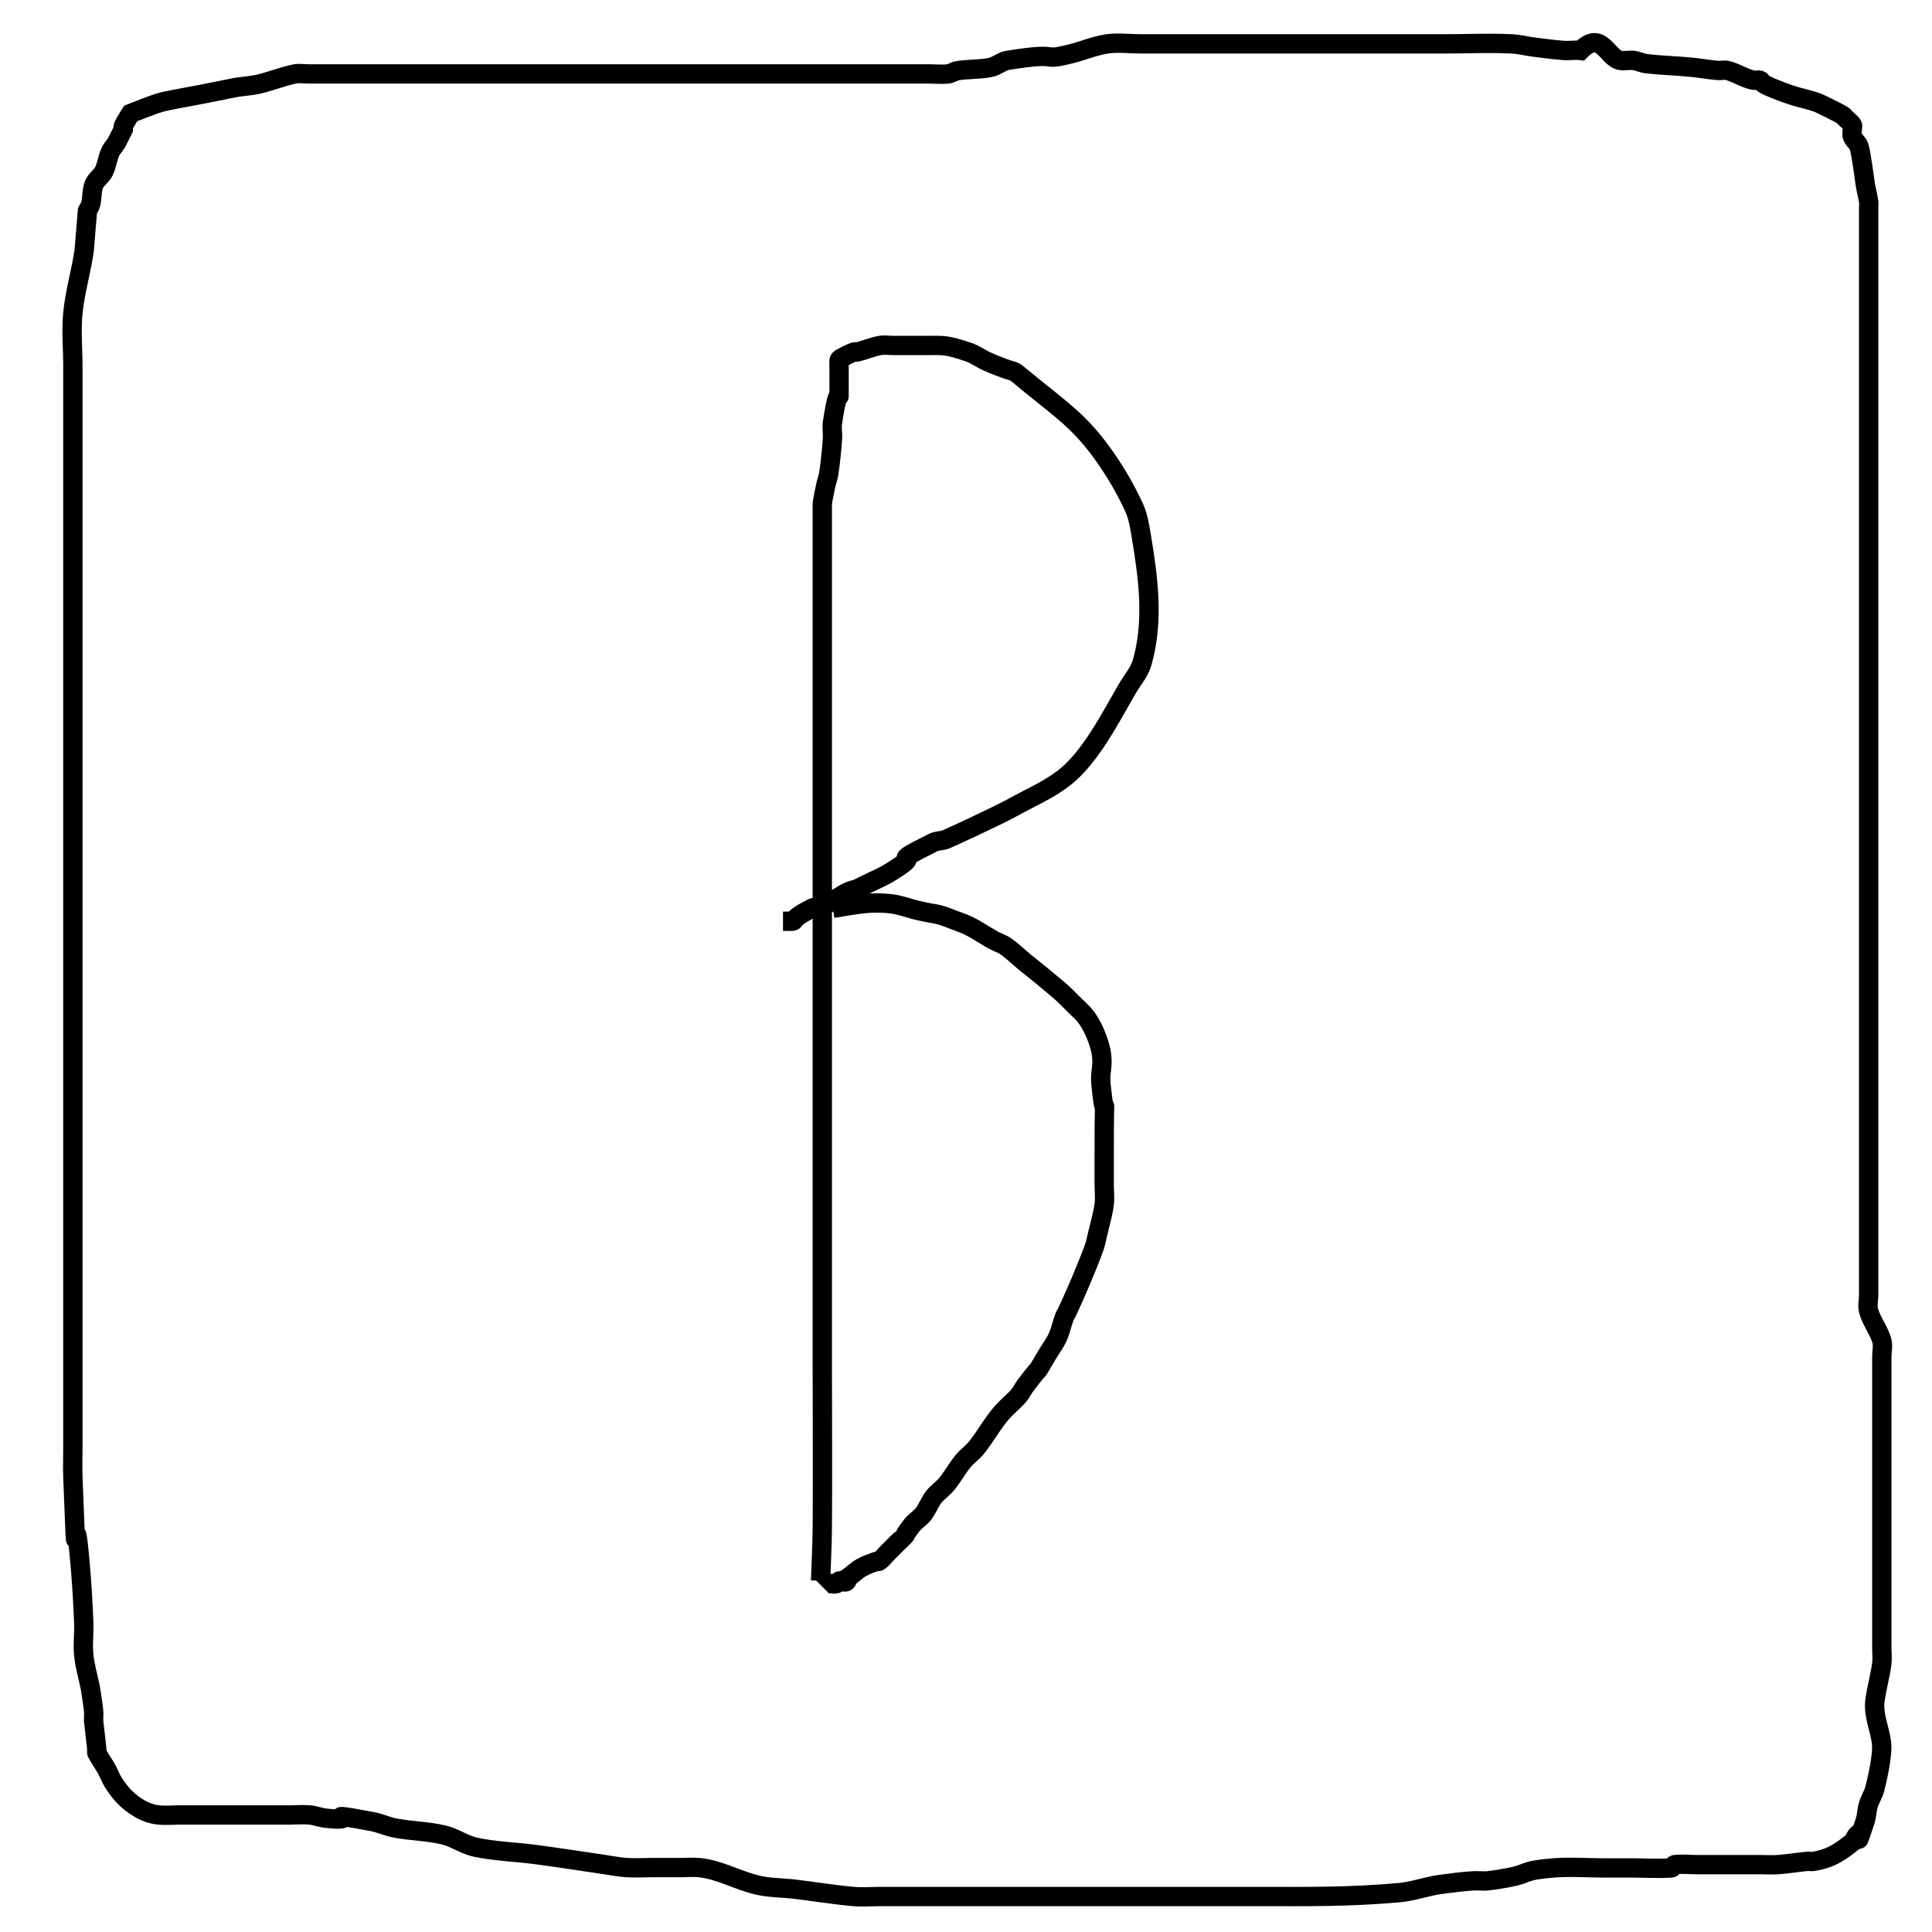
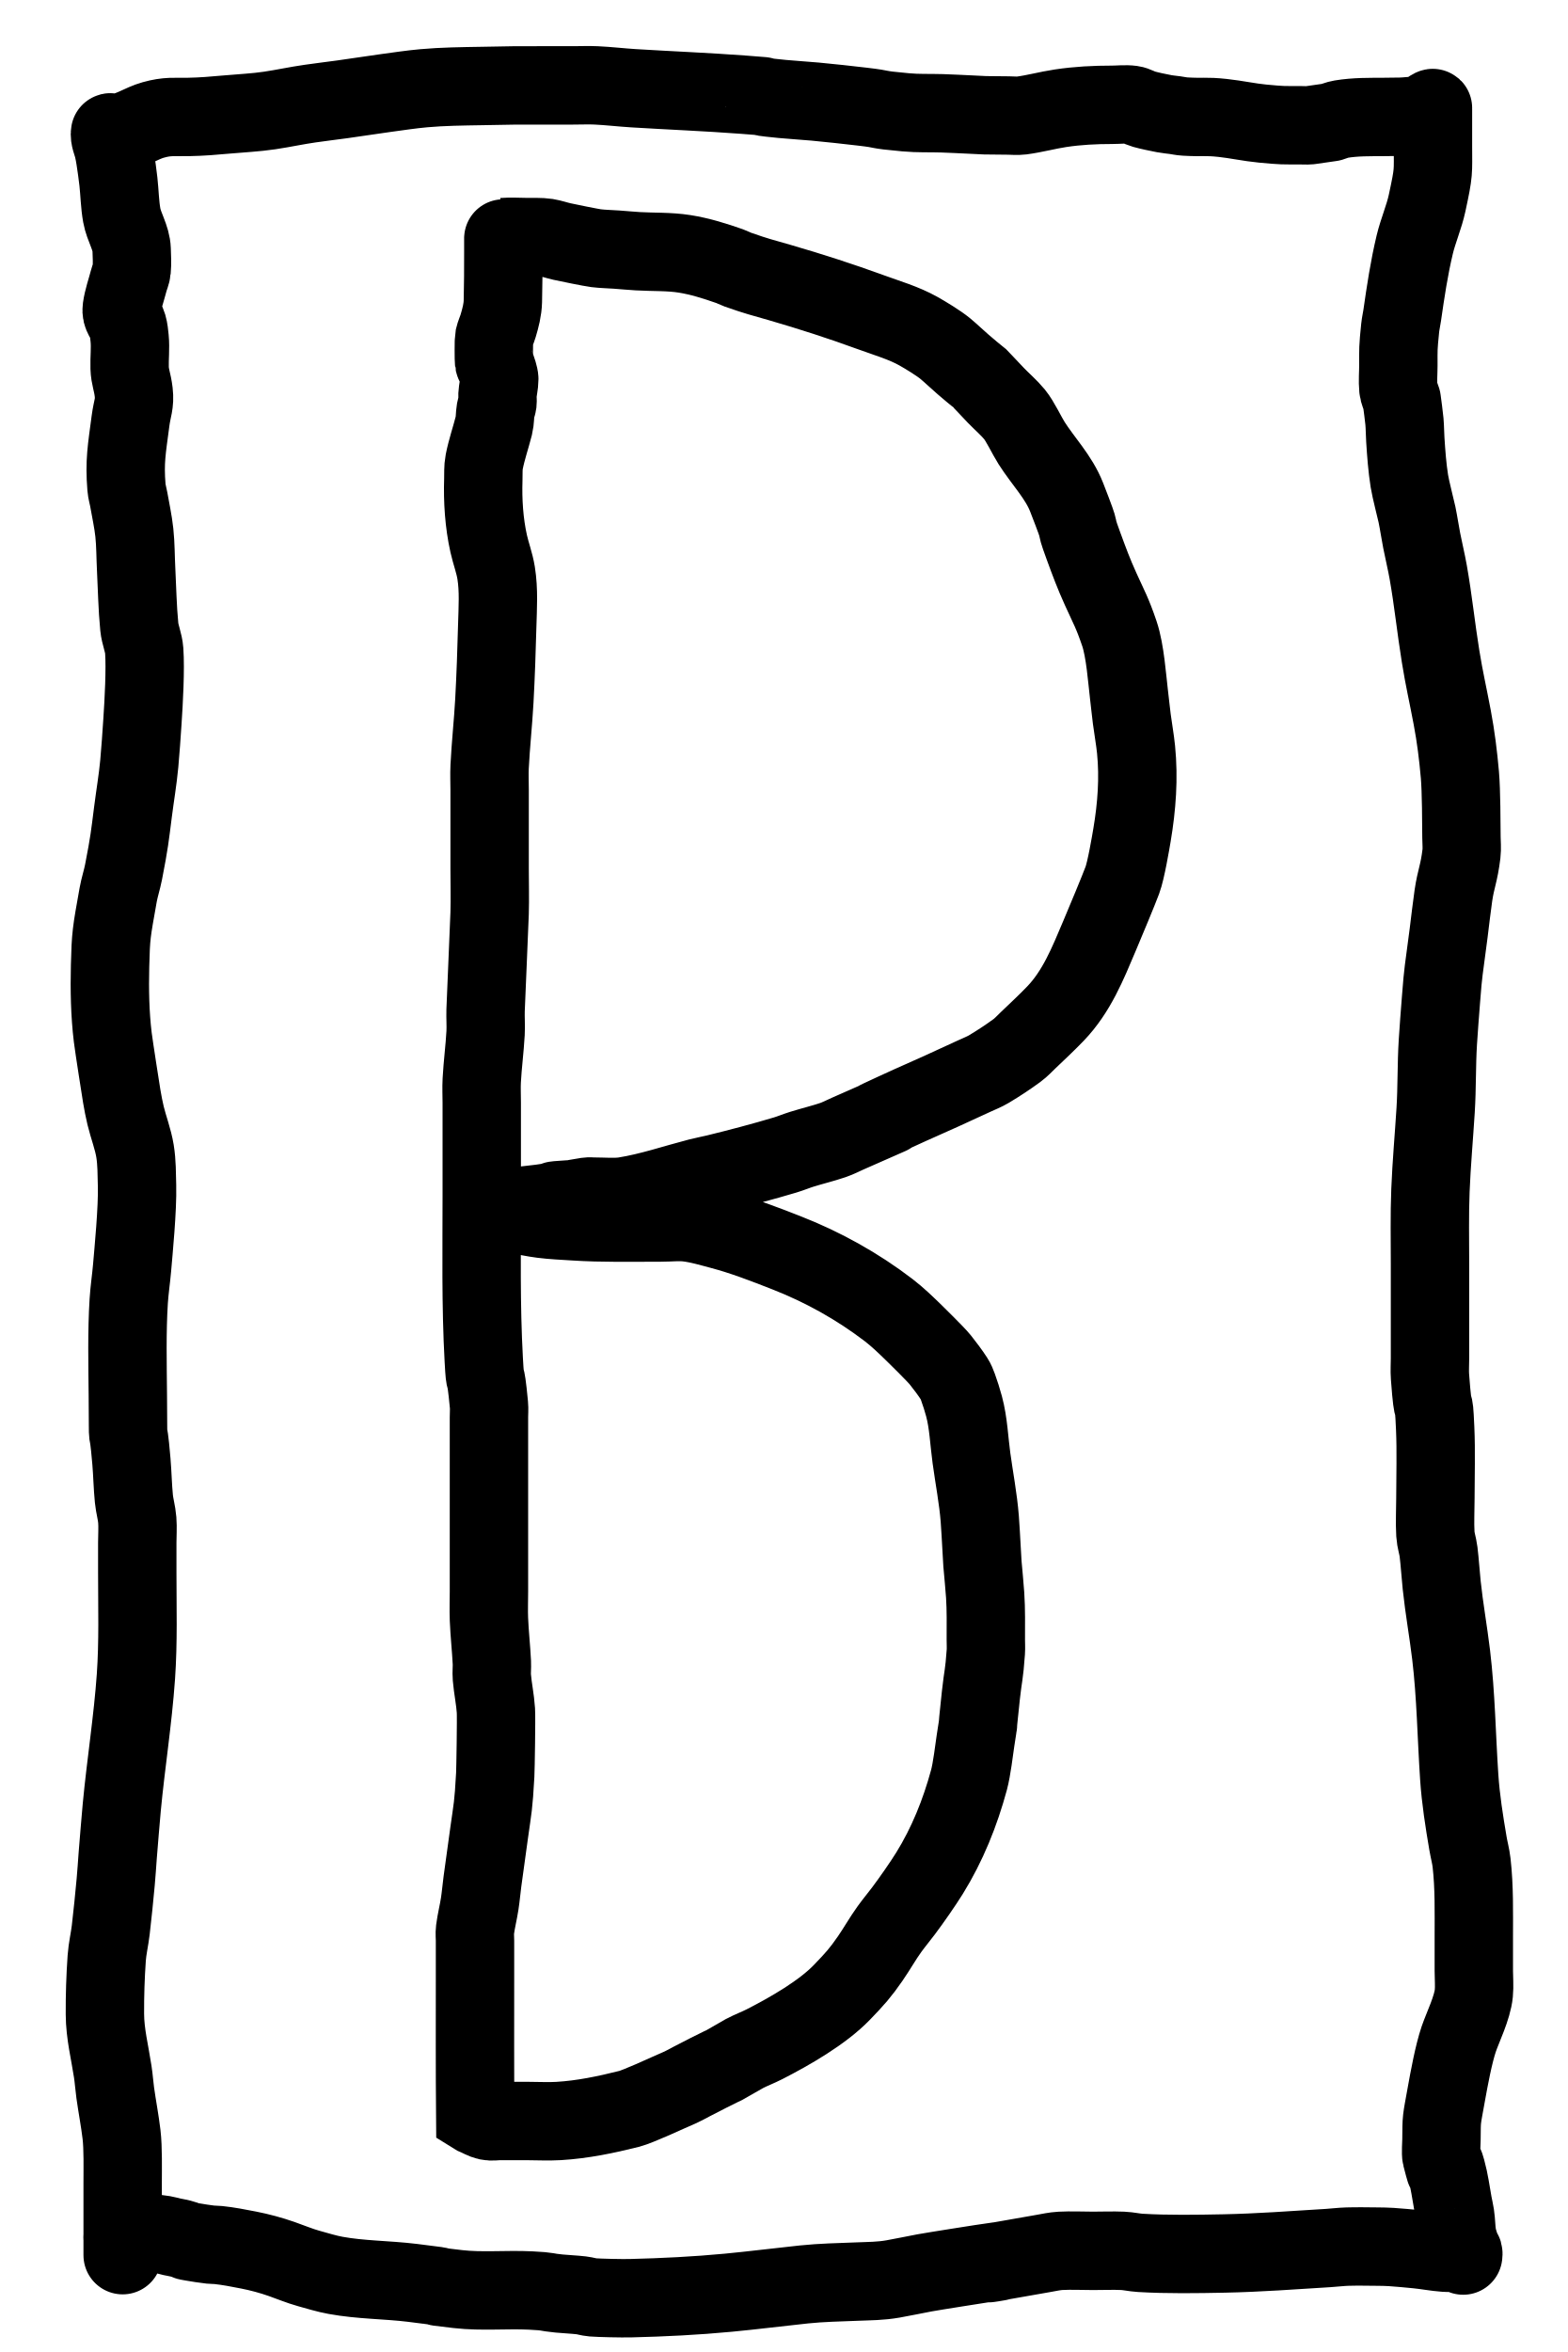
- <svg xmlns="http://www.w3.org/2000/svg" version="1.1" viewBox="0 0 100 100">
-   <g fill="none" stroke="#000" stroke-width="1px">
-     <path d="m42.474 81.818c0.029-0.915 0.081-1.83 0.088-2.745 0.022-2.784 0-5.568 0-8.352v-17.256-13.346-13.596c0-0.621-0.019-0.416 0.169-1.354 0.046-0.228 0.135-0.446 0.169-0.675 0.086-0.592 0.146-1.188 0.189-1.784 0.02-0.281-0.043-0.566 0-0.844 0.382-2.466 0.341-0.545 0.341-1.864v-1.182c0-0.158-0.039-0.199 0.125-0.291 0.209-0.117 0.424-0.225 0.648-0.31 0.053-0.02 0.114 0.014 0.169 0 0.398-0.099 0.779-0.264 1.182-0.338 0.222-0.04 0.45 0 0.675 0h1.688c0.94 0 1.042-0.049 2.195 0.338 0.368 0.123 0.685 0.368 1.042 0.521 1.884 0.808 0.852 0.082 2.215 1.19 1.593 1.296 2.542 1.92 3.758 3.629 0.604 0.849 1.134 1.758 1.571 2.704 0.219 0.475 0.294 1.006 0.381 1.522 0.357 2.136 0.652 4.386 0.034 6.521-0.139 0.48-0.489 0.871-0.742 1.302-0.826 1.402-1.893 3.567-3.296 4.656-0.807 0.626-1.762 1.032-2.655 1.528-0.733 0.407-3.155 1.527-3.45 1.651-0.214 0.09-0.468 0.065-0.675 0.169-2.75 1.375-0.179 0.279-2.218 1.538-0.434 0.268-0.911 0.457-1.367 0.686-0.107 0.054-0.21 0.116-0.322 0.161-0.163 0.065-0.343 0.088-0.5 0.167-0.406 0.203-0.769 0.488-1.182 0.675-0.211 0.096-0.468 0.065-0.675 0.169-1.532 0.766-0.453 0.675-1.503 0.675" />
-     <path d="m43.109 47.016c1.137-0.176 1.874-0.368 3.037-0.232 0.461 0.054 0.899 0.233 1.351 0.338 1.325 0.306 0.656 0.019 2.369 0.679 0.531 0.205 1.034 0.574 1.523 0.846 0.22 0.122 0.469 0.193 0.675 0.338 0.36 0.252 0.673 0.566 1.013 0.844 0.284 0.233 0.576 0.455 0.858 0.689 1.197 0.997 0.902 0.729 1.698 1.524 0.169 0.169 0.354 0.323 0.507 0.507 0.407 0.488 0.734 1.308 0.844 1.857 0.15 0.75-0.064 1.045 0 1.688 0.28 2.803 0.169-0.881 0.169 3.546v1.688c0 0.338 0.045 0.678 0 1.013-0.07 0.519-0.223 1.024-0.341 1.534-0.053 0.227-0.094 0.459-0.172 0.679-0.216 0.603-0.463 1.195-0.711 1.786-0.214 0.511-0.446 1.015-0.675 1.52-0.052 0.115-0.125 0.22-0.169 0.338-0.125 0.333-0.19 0.689-0.338 1.013-0.136 0.299-0.338 0.563-0.507 0.844-0.892 1.487-0.081 0.221-1.182 1.688-0.122 0.162-0.204 0.354-0.338 0.507-0.262 0.3-0.58 0.547-0.844 0.844-0.509 0.572-0.866 1.265-1.351 1.857-0.202 0.246-0.474 0.429-0.675 0.675-0.307 0.375-0.538 0.807-0.844 1.182-0.202 0.246-0.48 0.424-0.675 0.675-0.201 0.259-0.316 0.577-0.507 0.844-0.177 0.248-0.469 0.408-0.651 0.651-0.793 1.057 0.31-0.153-1.171 1.328-0.169 0.169-0.312 0.367-0.507 0.507-0.036 0.026-0.092-0.015-0.133 0-0.269 0.098-0.542 0.193-0.79 0.336-0.249 0.143-0.452 0.357-0.69 0.517-0.051 0.417-0.309 0.094-0.451 0.169-0.057 0.03-0.074 0.117-0.136 0.136-0.177 0.054-0.383-0.069-0.555 0-0.073 0.029-0.111 0.111-0.167 0.167" />
-     <path d="m6.763 5.872c2.19-0.849 0.983-0.431 5.313-1.32 0.424-0.087 0.861-0.095 1.283-0.191 0.642-0.146 1.258-0.401 1.903-0.535 0.22-0.046 0.45 0 0.675 0h2.702 5.793 15.704 7.074 0.844c0.338 0 0.677 0.037 1.013 0 0.177-0.02 0.331-0.142 0.507-0.169 0.563-0.086 1.143-0.054 1.701-0.169 0.314-0.065 0.573-0.315 0.889-0.366 2.96-0.476 1.554 0.094 3.286-0.341 0.624-0.157 1.225-0.419 1.862-0.51 0.57-0.081 1.151 0 1.726 0h2.854 4.726 8.137c1.162 0 2.325-0.058 3.485 0 0.4 0.02 0.791 0.122 1.188 0.172 0.51 0.064 1.02 0.133 1.532 0.169 0.283 0.02 0.569-0.038 0.85 0 1.09-1.099 1.366 0.399 2.066 0.516 0.222 0.037 0.452-0.028 0.675 0 0.23 0.029 0.445 0.142 0.675 0.169 0.753 0.089 1.512 0.106 2.267 0.178 0.472 0.045 0.94 0.13 1.412 0.172 0.168 0.015 0.343-0.041 0.507 0 0.448 0.112 0.886 0.413 1.351 0.507 0.109 0.022 0.227-0.033 0.333 0 0.069 0.022 0.094 0.111 0.153 0.153 0.088 0.063 0.185 0.114 0.285 0.158 0.402 0.176 0.914 0.375 1.351 0.507 0.392 0.118 0.797 0.198 1.182 0.338 0.097 0.035 1.124 0.533 1.315 0.664 0.065 0.044 0.11 0.11 0.166 0.166 0.11 0.11 0.244 0.202 0.331 0.331 0.03 0.044 0 0.105 0 0.158 0 0.145-0.049 0.298 0 0.434 0.069 0.19 0.267 0.315 0.338 0.504 0.115 0.308 0.306 1.844 0.336 2.022 0.047 0.283 0.128 0.56 0.169 0.844 0.016 0.111 0 0.224 0 0.336v0.811 2.533 11.82 38.885 2.201c0 0.281-0.078 0.574 0 0.844 0.154 0.536 0.526 0.992 0.68 1.528 0.078 0.271 0 0.563 0 0.844v1.52 4.217 6.923 2.364c0 0.281 0.036 0.565 0 0.844-0.082 0.641-0.265 1.265-0.353 1.905-0.104 0.762 0.245 1.452 0.338 2.195 0.083 0.664-0.28 2.121-0.344 2.373-0.074 0.295-0.252 0.556-0.339 0.847-0.083 0.275-0.078 0.572-0.169 0.844-0.663 1.988-0.072 0.121-0.499 0.837-0.019 0.031 0.027 0.085 0 0.109-0.256 0.229-0.53 0.439-0.819 0.625-0.442 0.285-0.838 0.421-1.351 0.507-0.111 0.019-0.226-0.01-0.338 0-0.508 0.046-1.011 0.133-1.52 0.169-0.281 0.02-0.563 0-0.844 0h-2.449-0.85c-0.394 0-0.791-0.049-1.182 0-0.079 0.01-0.089 0.163-0.169 0.169-0.684 0.052-1.372 0-2.058 0h-1.486c-0.852 0-1.706-0.068-2.556 0-1.692 0.135-1.222 0.299-2.364 0.507-2.085 0.379-0.517-0.058-3.493 0.347-0.715 0.097-1.403 0.36-2.122 0.425-2.637 0.236-4.832 0.202-7.388 0.202h-6.288-10.246-2.968c-0.45 0-0.902 0.039-1.351 0-1.034-0.089-2.058-0.263-3.089-0.384-0.62-0.073-1.253-0.06-1.861-0.2-1.121-0.26-1.965-0.805-3.072-0.915-0.28-0.028-0.563 0-0.844 0h-1.555c-0.45 0-0.902 0.03-1.351 0-0.409-0.027-0.812-0.111-1.218-0.169-1.188-0.17-2.373-0.363-3.563-0.516-1.01-0.13-2.038-0.157-3.034-0.371-0.572-0.123-1.069-0.496-1.639-0.632-0.821-0.196-1.678-0.201-2.507-0.356-0.41-0.077-0.795-0.261-1.205-0.338-3.155-0.587-0.292 0.037-2.382-0.172-0.286-0.029-0.558-0.143-0.844-0.169-0.336-0.031-0.675 0-1.013 0h-3.377-2.211c-0.901 0-1.407 0.131-2.216-0.338-0.595-0.345-0.999-0.788-1.355-1.357-0.134-0.213-0.215-0.455-0.338-0.675-0.159-0.287-0.36-0.551-0.507-0.844-0.025-0.05 0.006-0.111 0-0.167-0.056-0.504-0.113-1.009-0.169-1.513 0-0.169 0.017-0.339 0-0.507-0.04-0.396-0.113-0.788-0.169-1.182-0.114-0.565-0.283-1.123-0.341-1.696-0.056-0.56 0.022-1.126 0-1.688-0.038-0.974-0.095-1.947-0.178-2.918-0.366-4.273-0.133 1.936-0.384-4.601-0.019-0.499 0-1 0-1.499v-2.086-10.533-24.756-14.86-3.748c0-0.924-0.09-1.853 0-2.773 0.106-1.092 0.431-2.153 0.586-3.24 0.056-0.686 0.113-1.372 0.169-2.058 0.056-0.113 0.138-0.216 0.169-0.338 0.083-0.332 0.042-0.695 0.169-1.013 0.105-0.261 0.381-0.424 0.507-0.675 0.159-0.318 0.193-0.688 0.338-1.013 0.082-0.185 0.237-0.33 0.338-0.507 0.113-0.225 0.225-0.45 0.338-0.675 0-0.054-0.023-0.112 0-0.161 0.105-0.226 0.25-0.43 0.375-0.646z" />
+ <svg xmlns="http://www.w3.org/2000/svg" version="1.1" viewBox="0 0 100 150">
+   <g fill="none" stroke="#000" stroke-linecap="round" stroke-width="5">
+     <path d="m30.314 134.93c-0.025-2.957-0.014-5.914-0.014-8.871v-2.295c0-0.228-0.029-0.457 0-0.683 0.072-0.563 0.215-1.115 0.301-1.676 0.072-0.467 0.11-0.938 0.172-1.405 0.138-1.041 0.285-2.08 0.43-3.12 0.223-1.602 0.275-1.665 0.387-3.688 0.02-0.368 0.074-3.614 0.043-4.1-0.045-0.709-0.198-1.407-0.258-2.115-0.027-0.317 0.016-0.636 0-0.954-0.046-0.916-0.148-1.83-0.186-2.746-0.024-0.593 0-1.186 0-1.779v-3.275-5.248-2.592c0-0.262 0.025-0.526 0-0.787-0.258-2.718-0.217-0.832-0.33-2.862-0.194-3.503-0.129-7.015-0.129-10.522v-5.88c0-0.477-0.026-0.955 0-1.431 0.055-1.008 0.189-2.01 0.244-3.017 0.026-0.481-0.014-0.963 0-1.444 0.02-0.68 0.23-5.275 0.258-6.202 0.028-0.941 0-1.883 0-2.824v-5.054c0-0.486-0.024-0.972 0-1.457 0.069-1.399 0.224-2.792 0.301-4.191 0.088-1.614 0.143-3.232 0.186-4.848 0.03-1.119 0.106-2.212-0.072-3.327-0.101-0.631-0.333-1.234-0.473-1.857-0.297-1.325-0.388-2.744-0.344-4.1 0.012-0.374-0.015-0.754 0.057-1.122 0.154-0.786 0.42-1.545 0.616-2.321 0.081-0.323 0.058-0.665 0.115-0.993 0.026-0.149 0.096-0.288 0.115-0.438 0.02-0.166-0.009-0.335 0-0.503 0.018-0.345 0.115-0.686 0.115-1.032 0-0.181-0.155-0.636-0.201-0.761-0.037-0.101-0.106-0.191-0.129-0.297-0.028-0.128-0.021-1.465 0-1.56 0.058-0.265 0.18-0.513 0.258-0.774 0.153-0.513 0.287-1.023 0.301-1.56 0.027-1.043 0.029-2.088 0.029-3.133v-0.877c0-0.014-4.99e-4 -0.09 0-0.09 0.481-0.038 0.965 0 1.447 0 0.327 0 1.008-0.01 1.304 0.039 0.335 0.055 0.657 0.17 0.989 0.245 0.319 0.072 1.872 0.388 2.178 0.426 0.437 0.053 0.879 0.058 1.318 0.09 0.449 0.033 0.897 0.077 1.347 0.103 0.992 0.058 1.995 0.012 2.98 0.168 0.983 0.155 1.943 0.458 2.88 0.787 0.176 0.062 0.34 0.157 0.516 0.219 1.277 0.448 1.472 0.475 2.679 0.825 1.965 0.57 3.896 1.193 5.817 1.895 1.023 0.374 2.083 0.676 3.037 1.212 0.401 0.225 1.275 0.751 1.705 1.109 0.388 0.323 0.749 0.677 1.132 1.006 1.844 1.583 0.279 0.091 2.092 1.973 0.393 0.408 0.83 0.775 1.189 1.212 0.359 0.437 0.778 1.342 1.089 1.831 0.734 1.155 1.732 2.165 2.235 3.456 1.171 3 0.343 1.116 1.06 3.069 0.42 1.145 0.655 1.777 1.103 2.772 0.529 1.175 0.74 1.493 1.204 2.862 0.368 1.087 0.493 2.922 0.602 3.817 0.065 0.537 0.117 1.075 0.186 1.612 0.084 0.654 0.207 1.304 0.272 1.96 0.181 1.828 0.047 3.632-0.258 5.441-0.088 0.52-0.381 2.258-0.616 2.888-0.243 0.651-1.033 2.549-1.461 3.559-0.748 1.766-1.452 3.539-2.808 4.951-0.559 0.582-1.151 1.131-1.734 1.689-0.234 0.224-0.455 0.466-0.716 0.658-0.577 0.424-1.177 0.818-1.791 1.186-0.29 0.174-0.61 0.296-0.917 0.438-0.691 0.321-1.384 0.638-2.077 0.954-1.36 0.621-1.318 0.575-3.066 1.38-3.401 1.567 3.034-1.293-2.966 1.354-0.305 0.135-0.601 0.292-0.917 0.4-0.66 0.224-1.34 0.385-2.006 0.593-0.352 0.11-0.693 0.255-1.046 0.361-1.377 0.413-3.001 0.842-4.413 1.186-0.361 0.088-0.729 0.152-1.089 0.245-1.587 0.41-3.122 0.942-4.742 1.199-0.59 0.094-1.387 0.026-1.992 0.026-0.129 0-0.259-0.02-0.387 0-2.604 0.415 0.563 0.059-1.218 0.181-1.526 0.104-0.292 0.025-1.275 0.193-0.681 0.117-1.369 0.152-2.049 0.271-0.425 0.074-0.577 0.085-0.974 0.168-0.072 0.015-0.289 0.052-0.215 0.052 0.86 0-0.053-0.041 1.204 0.245 0.545 0.124 1.093 0.239 1.648 0.309 0.665 0.085 1.337 0.11 2.006 0.155 1.854 0.123 3.717 0.077 5.573 0.077 0.573 0 1.151-0.071 1.719 0 0.71 0.089 1.4 0.294 2.092 0.477 1.438 0.38 2.816 0.916 4.198 1.457 2.331 0.913 4.513 2.128 6.505 3.649 0.578 0.442 1.127 0.976 1.648 1.483 1.6e-5 1.7e-5 1.372 1.341 1.648 1.689 0.311 0.393 0.615 0.792 0.888 1.212 0.106 0.163 0.178 0.346 0.244 0.529 0.145 0.403 0.276 0.811 0.387 1.225 0.288 1.071 0.322 2.205 0.473 3.301 0.176 1.286 0.427 2.574 0.53 3.868 0.05 0.627 0.077 1.255 0.115 1.883 0.02 0.331 0.038 0.662 0.057 0.993 0.057 0.666 0.127 1.331 0.172 1.999 0.063 0.931 0.043 1.909 0.043 2.837 0 0.262 0.018 0.525 0 0.787-0.107 1.512-0.171 1.445-0.315 2.759-0.379 3.452-0.003 0.617-0.344 2.901-0.09 0.601-0.23 1.817-0.415 2.501-0.565 2.087-1.379 4.116-2.522 5.957-0.413 0.665-1.135 1.702-1.648 2.385-0.296 0.395-0.614 0.773-0.903 1.173-0.439 0.608-0.805 1.266-1.232 1.883-0.626 0.903-0.964 1.282-1.805 2.153-1.243 1.287-3.302 2.469-4.928 3.301-0.417 0.213-0.859 0.377-1.275 0.593-2.209 1.256-0.527 0.336-2.307 1.238-2.075 1.052-1.152 0.646-2.593 1.276-0.032 0.014-1.929 0.884-2.464 1.019-1.5 0.376-2.961 0.681-4.499 0.774-0.664 0.04-1.34 0-2.006 0h-1.762c-0.248 0-0.502 0.053-0.745 0-0.283-0.061-0.535-0.224-0.802-0.335z" />
+     <path d="m7.824 142.69v1.057 0.077-4.642c0-0.822 0.032-2.189-0.072-3.056-0.106-0.889-0.277-1.769-0.401-2.656-0.062-0.446-0.09-0.896-0.158-1.341-0.188-1.246-0.494-2.411-0.501-3.675-0.007-1.191 0.032-2.383 0.115-3.572 0.042-0.606 0.187-1.202 0.258-1.805 0.12-1.017 0.22-2.036 0.315-3.056 0.053-0.562 0.086-1.126 0.129-1.689 0.086-1.023 0.162-2.047 0.258-3.069 0.263-2.785 0.707-5.551 0.903-8.342 0.154-2.201 0.086-4.423 0.086-6.628v-1.908c0-0.481 0.037-0.964 0-1.444-0.035-0.456-0.17-0.899-0.215-1.354-0.079-0.793-0.09-1.591-0.158-2.385-0.271-3.192-0.194-0.066-0.229-4.242-0.017-1.954-0.066-4.03 0.057-5.983 0.045-0.711 0.154-1.417 0.215-2.127 0.088-1.035 0.355-3.763 0.315-5.235-0.02-0.736-0.01-1.478-0.129-2.205-0.126-0.772-0.418-1.509-0.602-2.269-0.098-0.405-0.173-0.815-0.244-1.225-0.033-0.193-0.503-3.186-0.573-3.765-0.182-1.502-0.208-3.027-0.172-4.539 0.048-1.979 0.084-2.116 0.516-4.539 0.088-0.491 0.249-0.967 0.344-1.457 0.376-1.937 0.398-2.24 0.602-3.842 0.13-1.023 0.305-2.042 0.401-3.069 0.083-0.893 0.14-1.788 0.201-2.682 0.088-1.298 0.198-3.339 0.115-4.526-0.036-0.517-0.264-1.006-0.315-1.522-0.121-1.216-0.137-2.441-0.201-3.662-0.041-0.782-0.032-1.568-0.115-2.347-0.076-0.715-0.235-1.419-0.358-2.127-0.044-0.25-0.123-0.495-0.143-0.748-0.135-1.664 0.018-2.426 0.258-4.255 0.108-0.82 0.288-1.071 0.201-1.831-0.077-0.669-0.239-0.946-0.258-1.547-0.019-0.623 0.06-1.249 0-1.87-0.027-0.277-0.052-0.558-0.129-0.825-0.123-0.43-0.442-0.613-0.372-1.109 0.084-0.597 0.292-1.17 0.444-1.754 0.058-0.225 0.165-0.44 0.186-0.67 0.041-0.436 0.015-0.877 0-1.315-0.026-0.764-0.496-1.431-0.63-2.179-0.128-0.71-0.135-1.436-0.215-2.153-0.055-0.491-0.125-0.981-0.201-1.47-0.035-0.225-0.076-0.449-0.129-0.67-0.072-0.303-0.258-0.684-0.201-0.993 0.003-0.019 0.038 0 0.057 0 0.172 0 0.346 0.025 0.516 0 0.788-0.114 1.425-0.588 2.178-0.799 0.909-0.256 1.325-0.178 2.264-0.193 0.811-0.013 1.628-0.081 2.436-0.155 0.909-0.083 1.834-0.122 2.736-0.258 0.89-0.133 1.7-0.313 2.579-0.438 0.677-0.097 1.357-0.179 2.034-0.271 0.923-0.125 1.842-0.275 2.765-0.4 0.816-0.11 1.63-0.236 2.45-0.309 1.21-0.109 2.463-0.121 3.682-0.142 2.66-0.045 1.662-0.039 3.596-0.039h2.249c0.487 0 0.975-0.023 1.461 0 0.794 0.037 1.585 0.132 2.378 0.181 2.346 0.144 4.69 0.237 7.035 0.413 2.847 0.213-0.248 0.004 2.464 0.271 0.696 0.068 1.395 0.103 2.092 0.168 1.004 0.093 2.007 0.206 3.009 0.322 1.632 0.189 0.592 0.163 2.765 0.361 0.846 0.077 1.479 0.038 2.321 0.064 0.583 0.018 1.165 0.051 1.748 0.077 1.382 0.064 0.445 0.044 2.507 0.064 0.272 0.003 0.547 0.035 0.817 0 0.838-0.109 1.657-0.338 2.493-0.464 1.09-0.165 2.18-0.219 3.281-0.219 0.42 0 0.844-0.056 1.261 0 0.262 0.035 0.49 0.201 0.745 0.271 0.439 0.12 0.886 0.21 1.332 0.297 0.222 0.043 0.449 0.059 0.673 0.09 0.21 0.029 0.418 0.078 0.63 0.09 1.188 0.071 1.29-0.032 2.421 0.09 0.854 0.092 1.696 0.28 2.55 0.361 1.285 0.122 1.275 0.103 2.335 0.103 0.224 0 0.45 0.021 0.673 0 0.449-0.064 0.898-0.129 1.347-0.193 0.21-0.064 0.414-0.158 0.63-0.193 0.948-0.156 1.833-0.135 2.779-0.142 0.349-0.003 0.697-0.004 1.046-0.013 0.357-0.009 0.718-0.064 1.075-0.064 0.314 0 0.923-0.536 0.974-0.49 0.013 0.012 0 0.034 0 0.052v0.322 2.037c0 1.736 0.072 1.584-0.373 3.649-0.189 0.878-0.578 1.766-0.788 2.643-0.361 1.507-0.581 2.997-0.802 4.526-0.039 0.267-0.102 0.531-0.129 0.799-0.134 1.311-0.115 1.328-0.115 2.385 0 0.494-0.048 0.991 0 1.483 0.024 0.246 0.143 0.473 0.215 0.709 0.057 0.46 0.13 0.918 0.172 1.38 0.035 0.39 0.032 0.783 0.057 1.173 0.056 0.864 0.121 1.772 0.258 2.63 0.09 0.561 0.408 1.761 0.487 2.14 0.114 0.552 0.193 1.11 0.301 1.663 0.131 0.672 0.296 1.337 0.415 2.011 0.316 1.778 0.498 3.582 0.788 5.364 0.251 1.543 0.43 2.238 0.745 3.907 0.231 1.228 0.375 2.382 0.487 3.649 0.09 1.018 0.093 3.145 0.1 3.997 0.003 0.344 0.041 0.69 0 1.032-0.154 1.284-0.353 1.568-0.516 2.682-0.115 0.789-0.2 1.582-0.301 2.373-0.332 2.597-0.335 2.261-0.487 4.229-0.07 0.911-0.144 1.822-0.201 2.733-0.09 1.446-0.053 2.899-0.143 4.345-0.106 1.701-0.261 3.402-0.33 5.106-0.063 1.57-0.029 3.148-0.029 4.719v3.623 2.385c0 0.387-0.029 0.775 0 1.161 0.231 3.122 0.218 0.77 0.33 3.301 0.066 1.489 0.014 2.985 0.014 4.474 0 0.756-0.045 1.514 0 2.269 0.022 0.379 0.154 0.745 0.201 1.122 0.087 0.707 0.126 1.419 0.201 2.127 0.157 1.487 0.424 2.964 0.602 4.449 0.31 2.582 0.343 5.196 0.516 7.788 0.095 1.422 0.32 2.84 0.559 4.242 0.07 0.41 0.182 0.812 0.229 1.225 0.179 1.568 0.143 3.145 0.143 4.719v2.179c0 0.477 0.045 0.956 0 1.431-0.087 0.917-0.707 2.175-0.96 2.914-0.328 0.96-0.622 2.574-0.774 3.417-0.349 1.942-0.314 1.54-0.33 3.017-0.003 0.245-0.05 0.86 0 1.057 0.525 2.047 0.016-0.201 0.315 0.877 0.196 0.704 0.283 1.409 0.415 2.127 0.045 0.245 0.105 0.488 0.143 0.735 0.067 0.426 0.056 0.861 0.129 1.289 0.052 0.307 0.18 0.647 0.272 0.941 0.03 0.096 0.069 0.188 0.1 0.284 0.007 0.021 0.012 0.086 0.014 0.065 0.042-0.343-0.054-0.181-0.487-0.181-0.224 0-0.45 0.016-0.673 0-0.6-0.043-1.192-0.161-1.791-0.219-0.544-0.053-1.088-0.105-1.633-0.142-0.291-0.019-0.583-0.023-0.874-0.026-0.645-6e-3 -1.29-0.018-1.934 0-0.407 0.012-0.812 0.065-1.218 0.09-2.212 0.136-4.432 0.304-6.648 0.348-1.754 0.035-3.589 0.065-5.344-0.039-0.374-0.022-0.743-0.113-1.117-0.129-0.63-0.027-1.261 0-1.891 0-0.692 0-1.386-0.036-2.078 0-0.371 0.02-0.737 0.104-1.103 0.168-7.601 1.312 0.27 0.024-3.969 0.658-0.083 0.013-2.941 0.458-3.61 0.58-0.67 0.123-1.335 0.271-2.006 0.387-0.816 0.141-1.457 0.133-2.321 0.168-1.117 0.045-2.239 0.064-3.353 0.181-1.617 0.169-3.224 0.376-4.843 0.529-2.065 0.195-4.13 0.297-6.204 0.348-0.602 0.015-2.009-0.018-2.436-0.052-0.242-0.019-0.475-0.101-0.716-0.129-0.471-0.054-0.946-0.071-1.418-0.116-0.954-0.091-0.532-0.129-1.819-0.193-1.55-0.077-3.096 0.087-4.642-0.09-2.969-0.34 0.579 0.023-2.923-0.4-1.623-0.196-3.274-0.181-4.886-0.477-0.577-0.106-1.139-0.282-1.705-0.438-0.589-0.163-1.159-0.405-1.734-0.606-0.679-0.238-1.385-0.427-2.092-0.567-0.631-0.125-1.307-0.255-1.948-0.322-0.162-0.017-0.325-9e-3 -0.487-0.026-0.308-0.031-0.882-0.124-1.204-0.18-0.504-0.089-0.182-0.032-0.487-0.142-0.204-0.074-0.65-0.15-0.788-0.181-0.163-0.036-0.322-0.09-0.487-0.116-0.697-0.109-0.681-0.07-1.232-0.116-0.177-0.015-0.353-0.037-0.53-0.052-0.038-3e-3 -0.079-0.015-0.115 0-0.259 0.106-0.516 0.215-0.774 0.322z" stroke-linejoin="round" />
  </g>
</svg>
